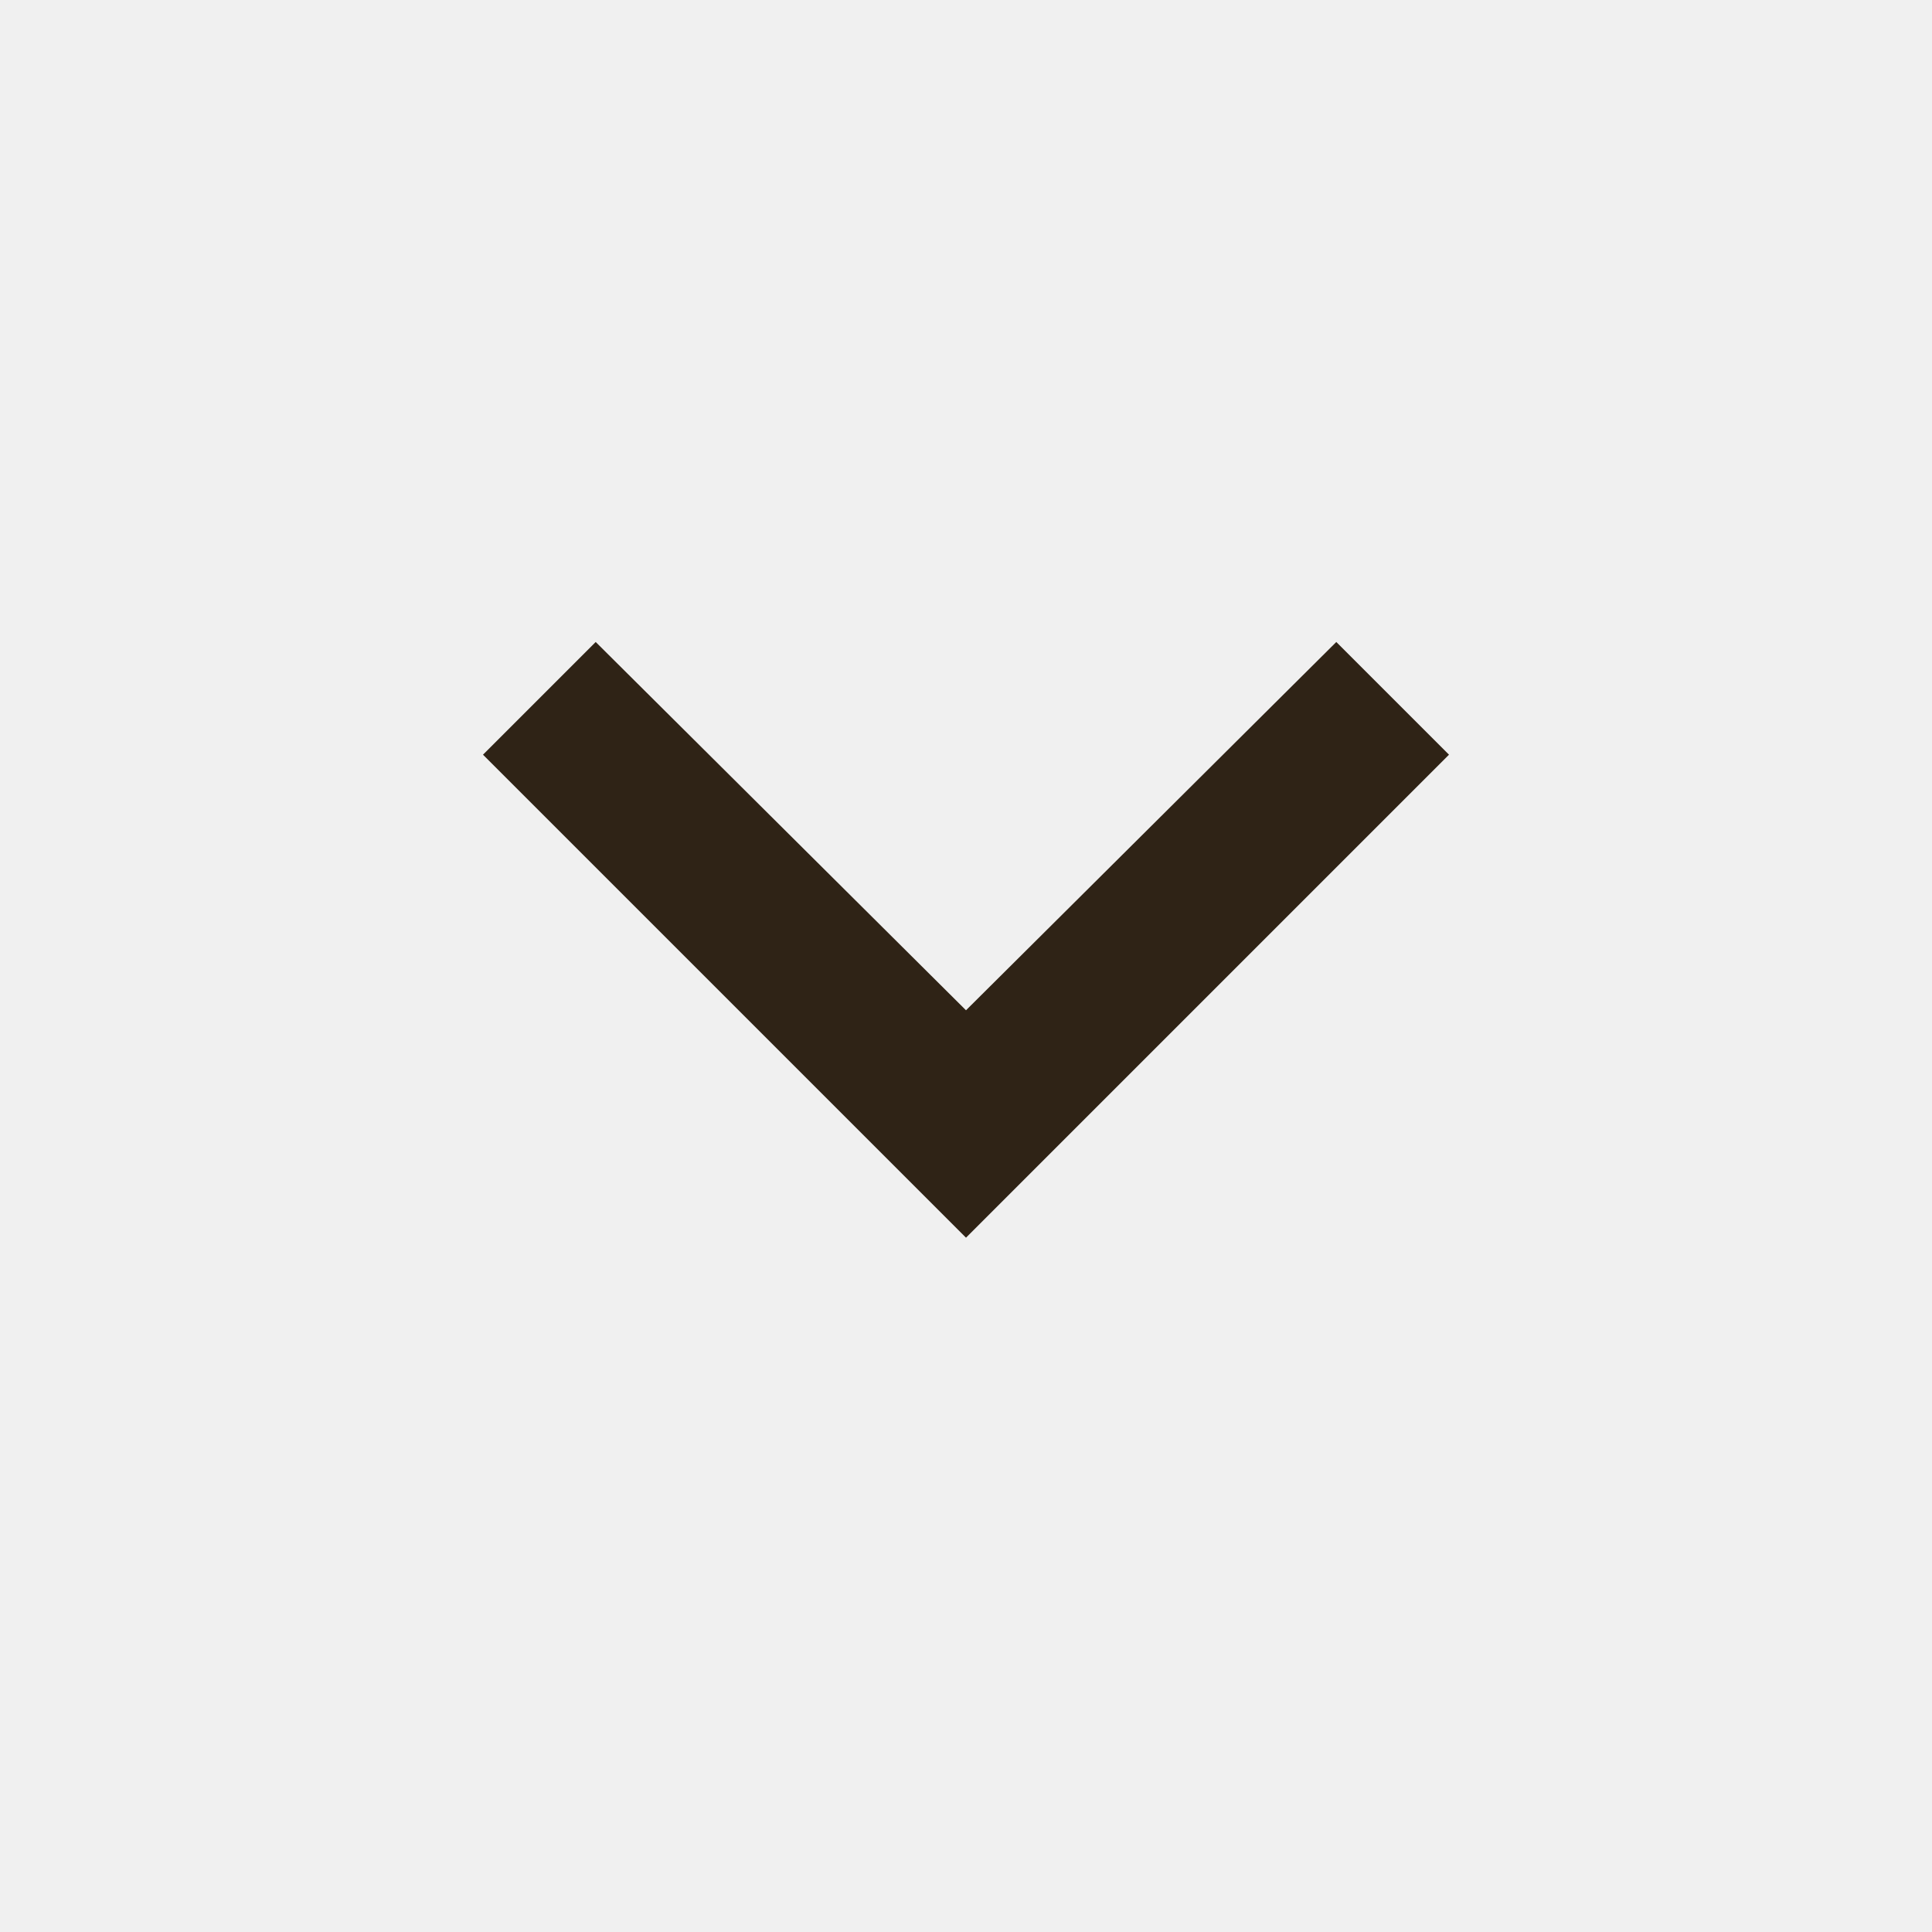
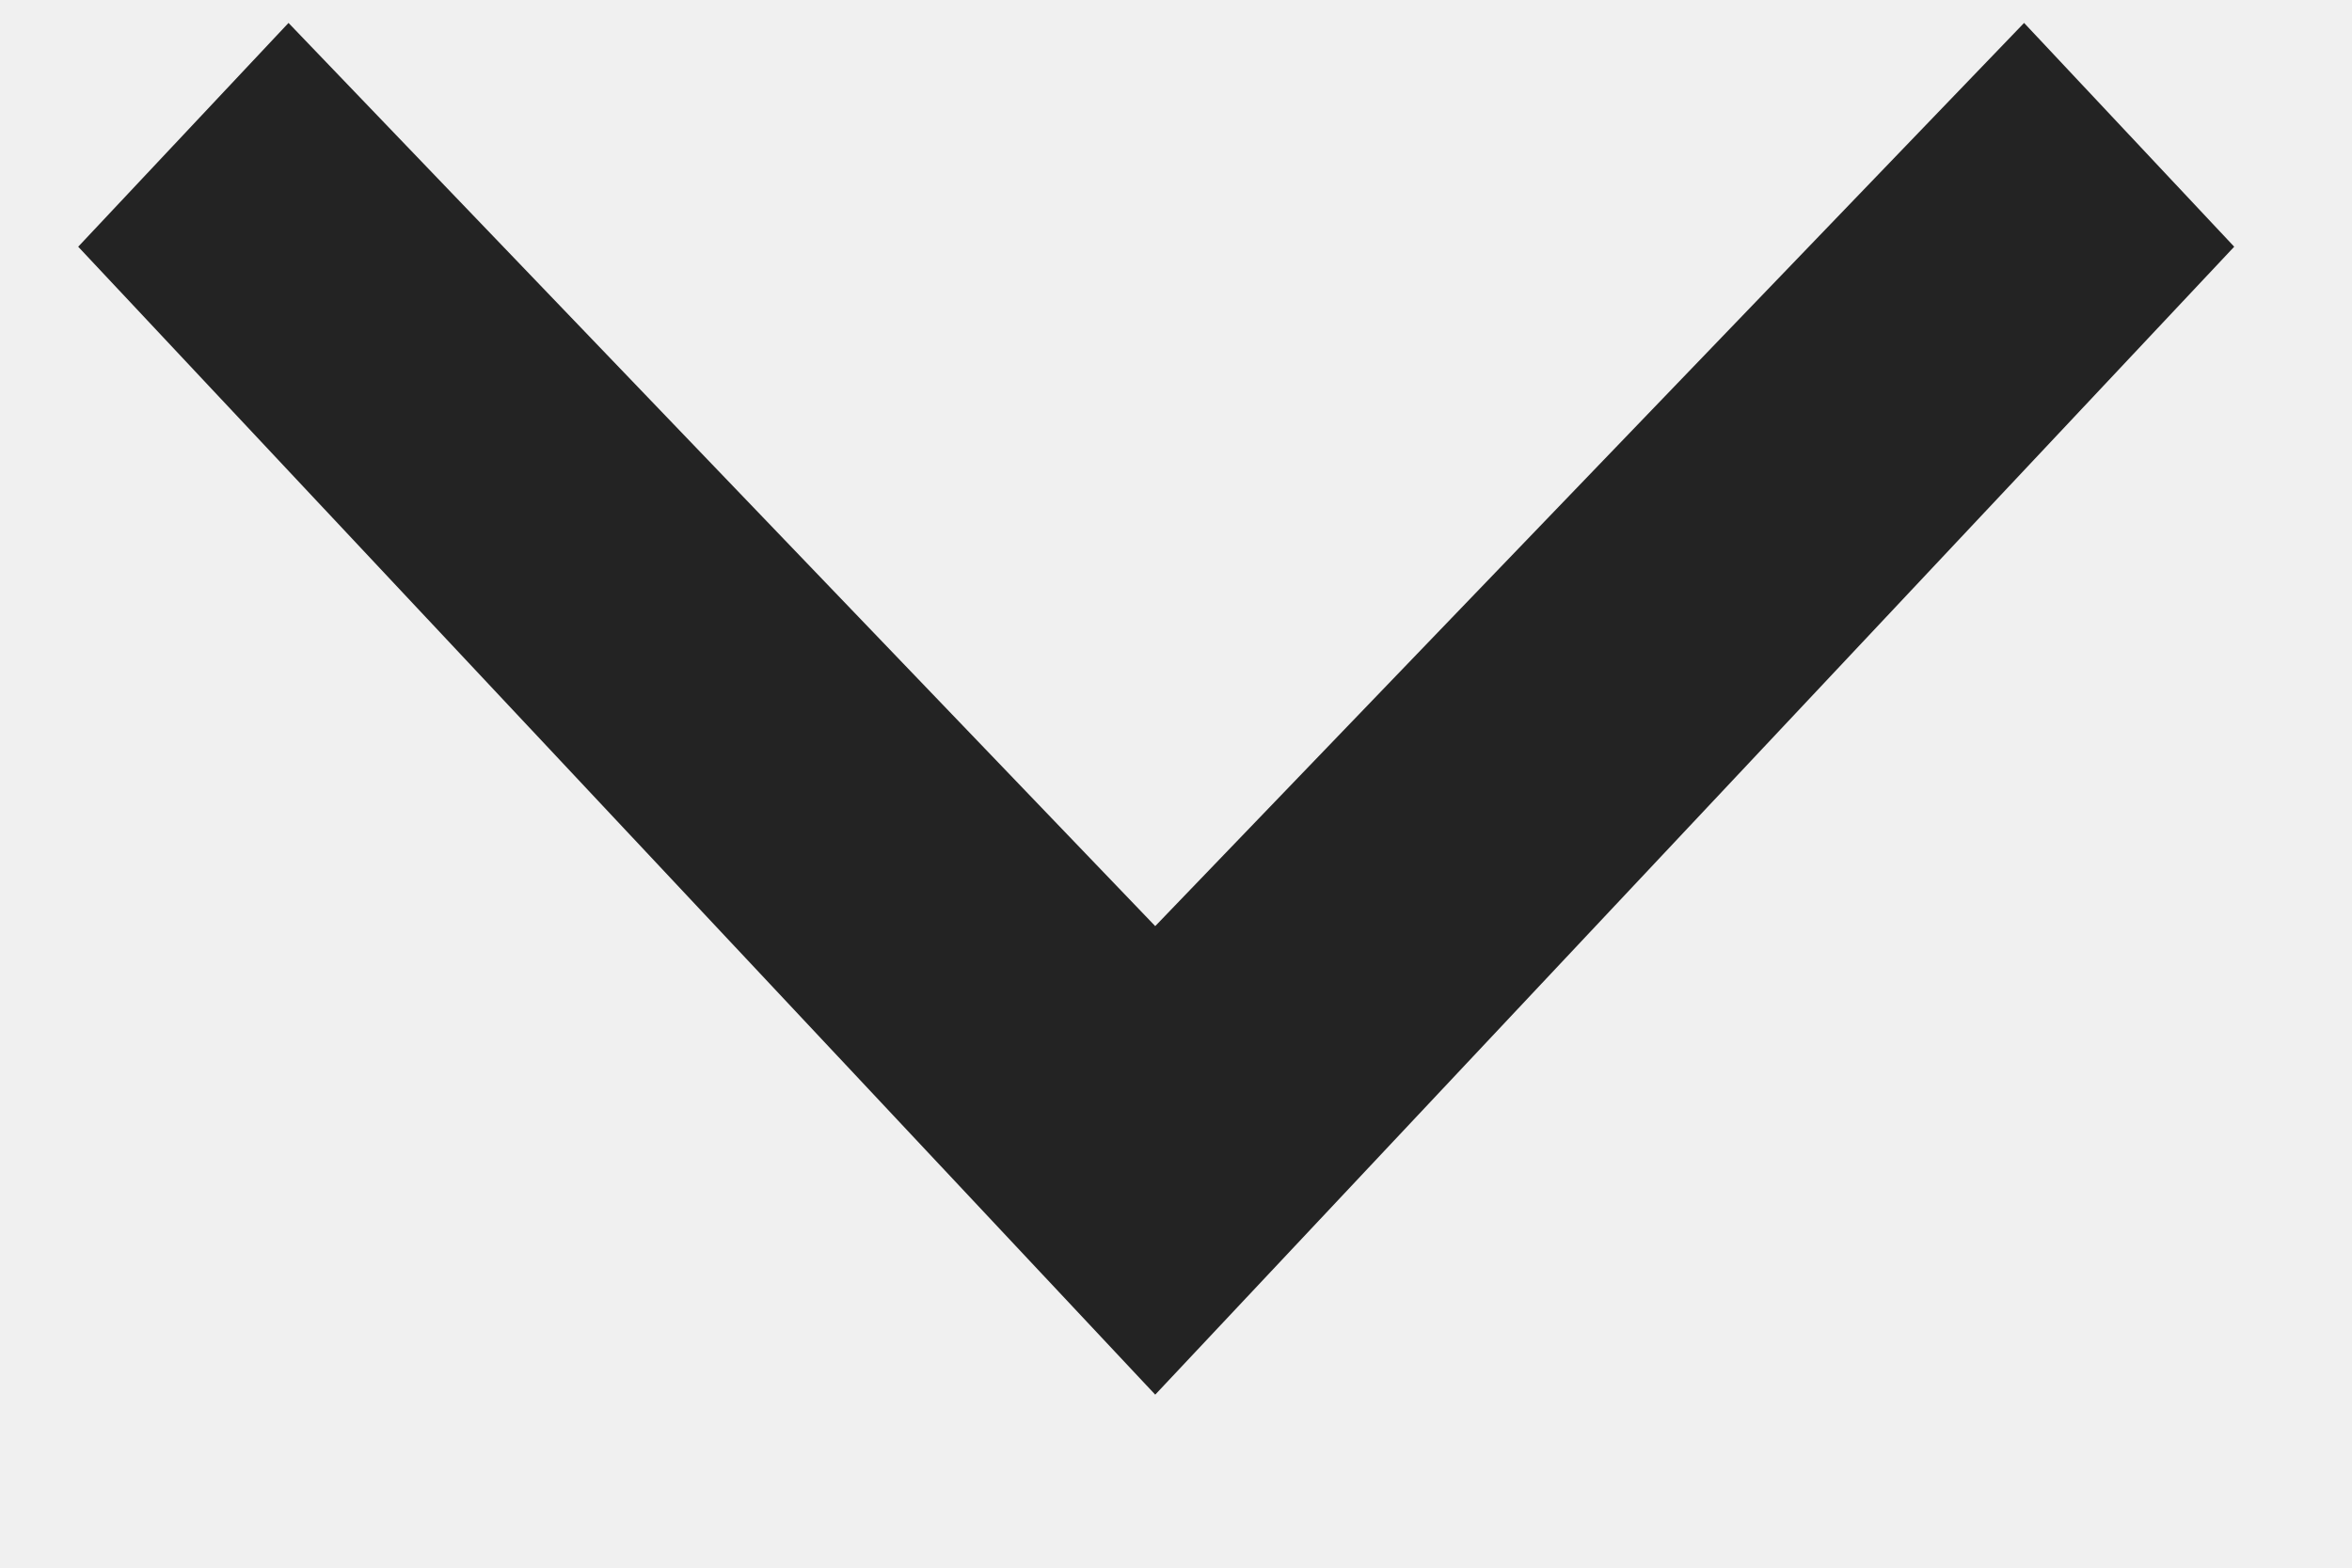
- <svg xmlns="http://www.w3.org/2000/svg" width="24" height="24" viewBox="0 0 24 24" fill="none">
-   <mask id="mask0_1015_4270" style="mask-type:alpha" maskUnits="userSpaceOnUse" x="0" y="0" width="24" height="24">
-     <rect width="24" height="24" fill="#000000" />
-   </mask>
-   <g mask="url(#mask0_1015_4270)">
-     <path d="M12 15.375L6 9.375L7.4 7.975L12 12.55L16.6 7.975L18 9.375L12 15.375Z" fill="#2F2316" />
+ <svg xmlns="http://www.w3.org/2000/svg" width="12" height="8" viewBox="0 0 12 8" fill="none">
+   <g clip-path="url(#clip0_915_358)">
+     <path d="M11.399 1.259L10.327 0.117L5.894 4.726L1.472 0.117L0.399 1.259L5.894 7.117L11.399 1.259Z" fill="#232323" />
  </g>
+   <defs>
+     <clipPath id="clip0_915_358">
+       <rect width="7" height="11" fill="white" transform="translate(11.3994 0.117004) rotate(90)" />
+     </clipPath>
+   </defs>
</svg>
